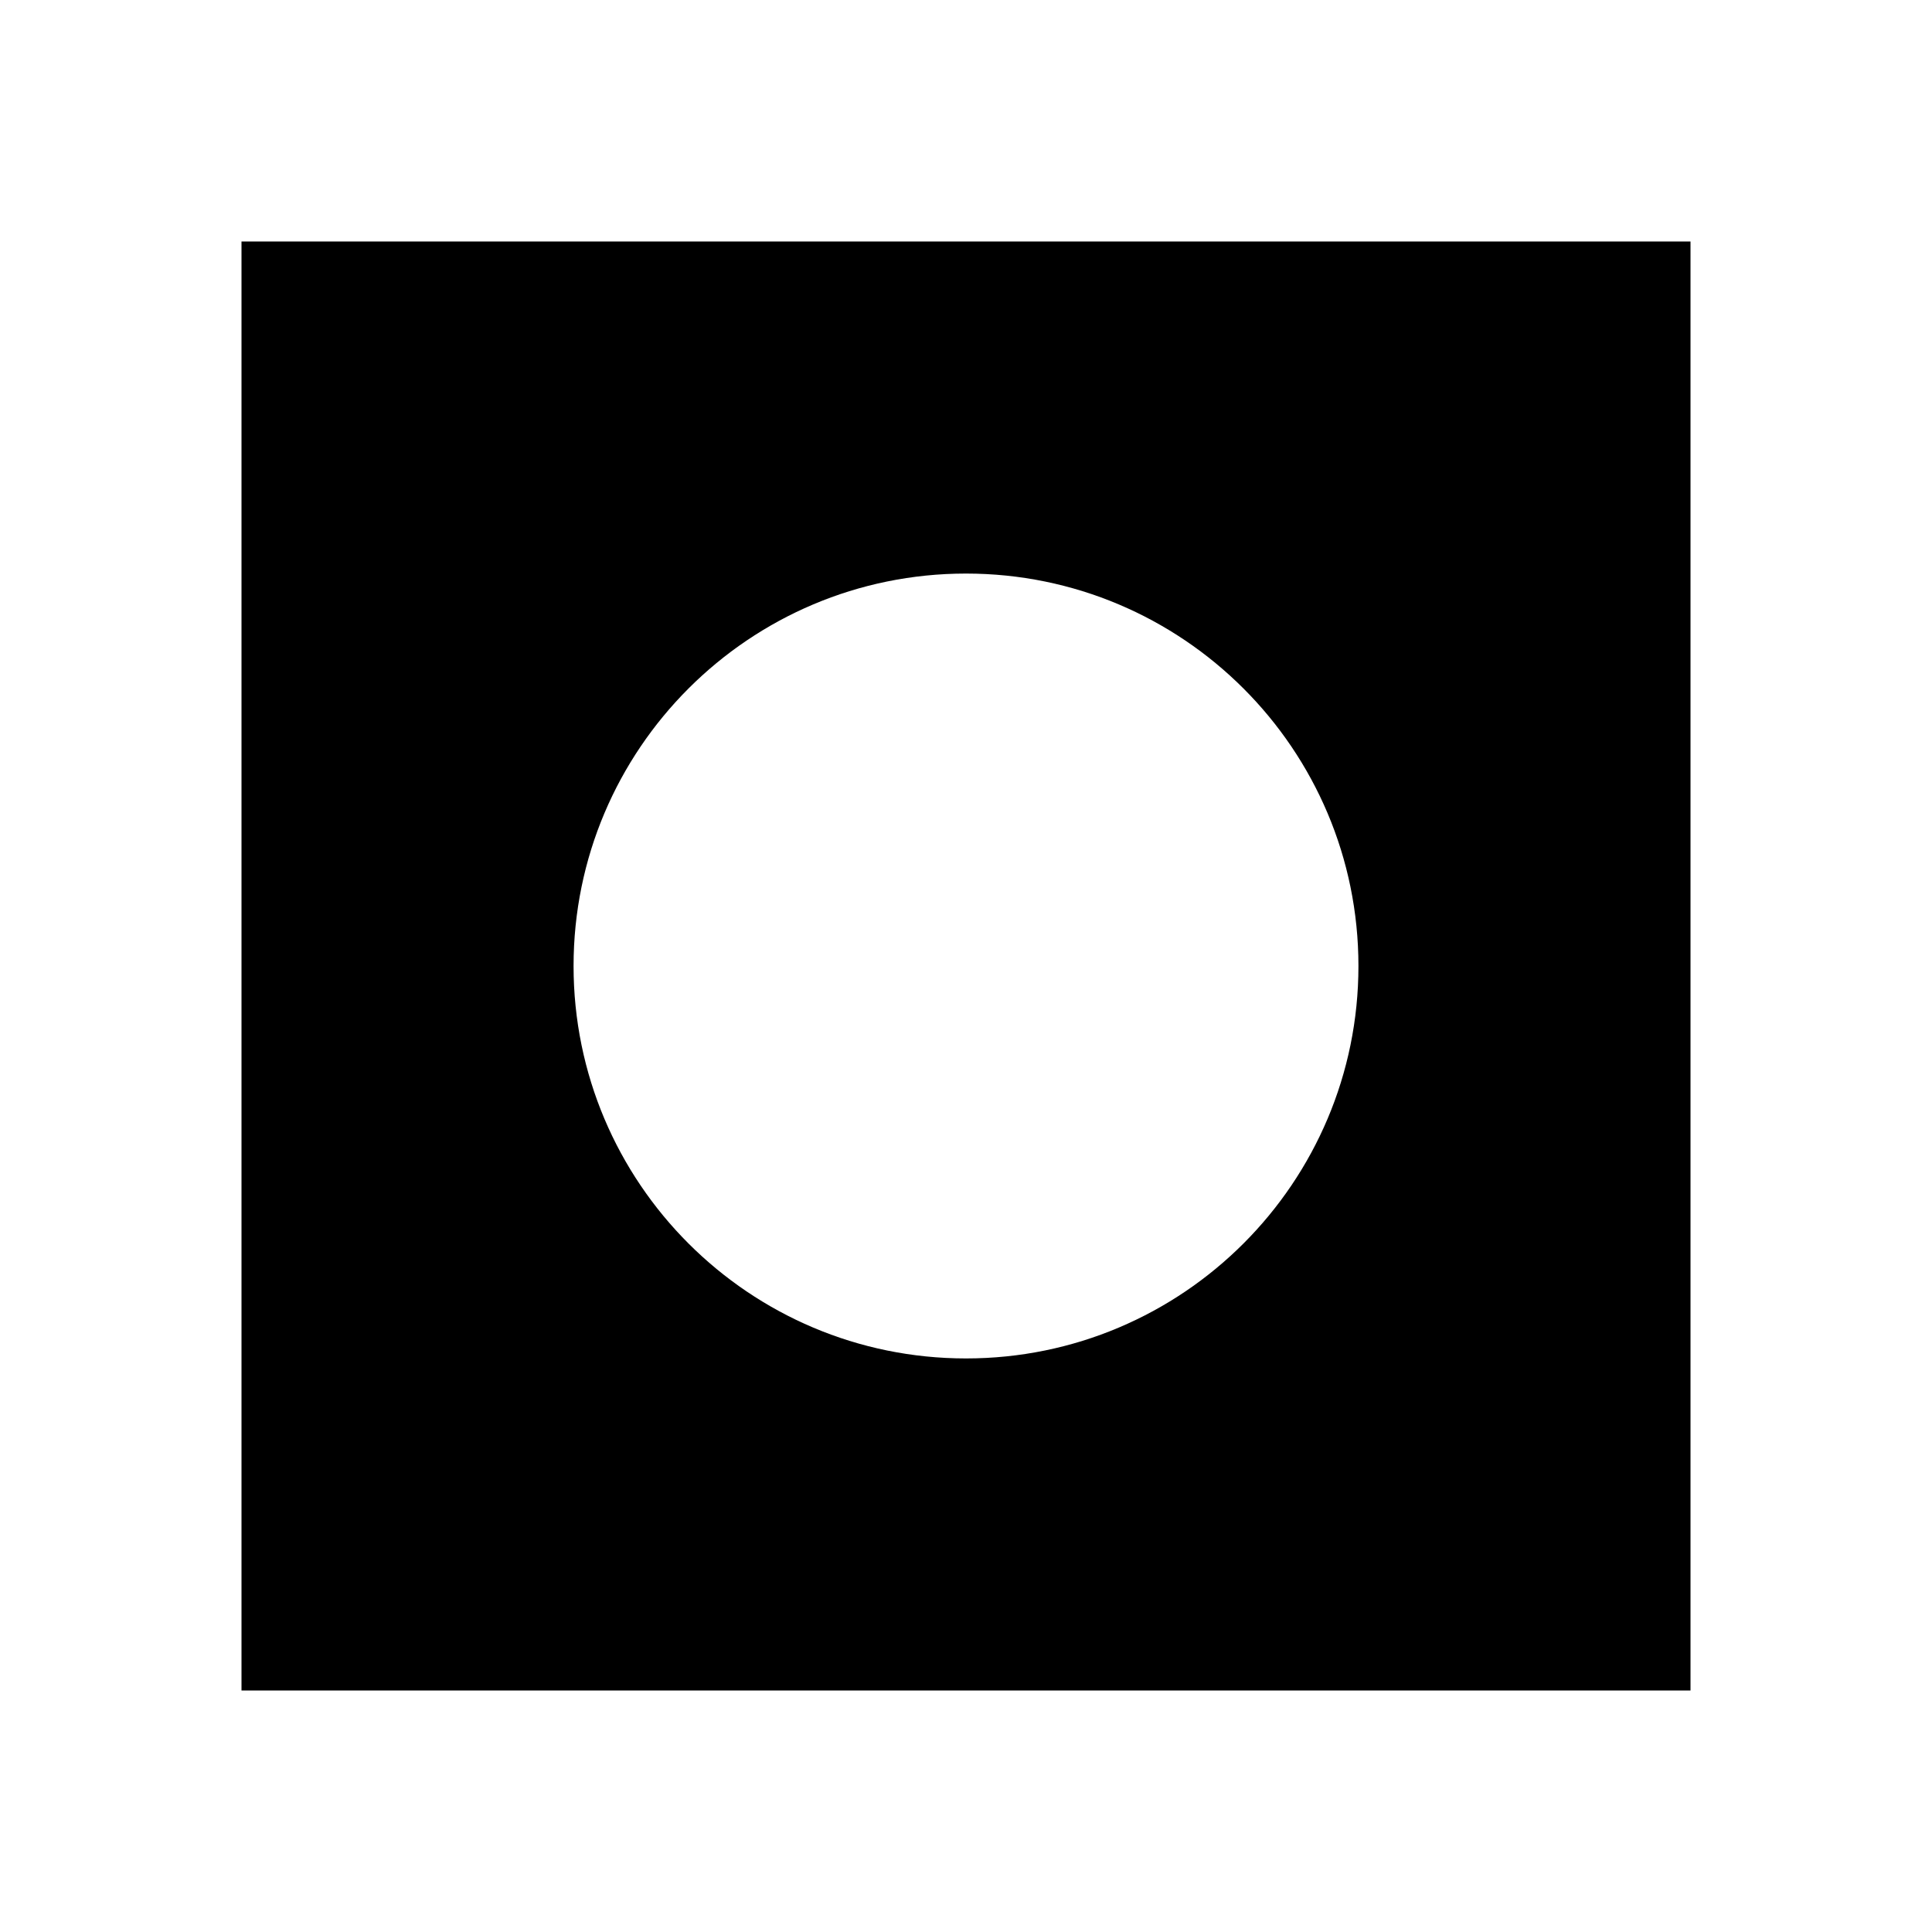
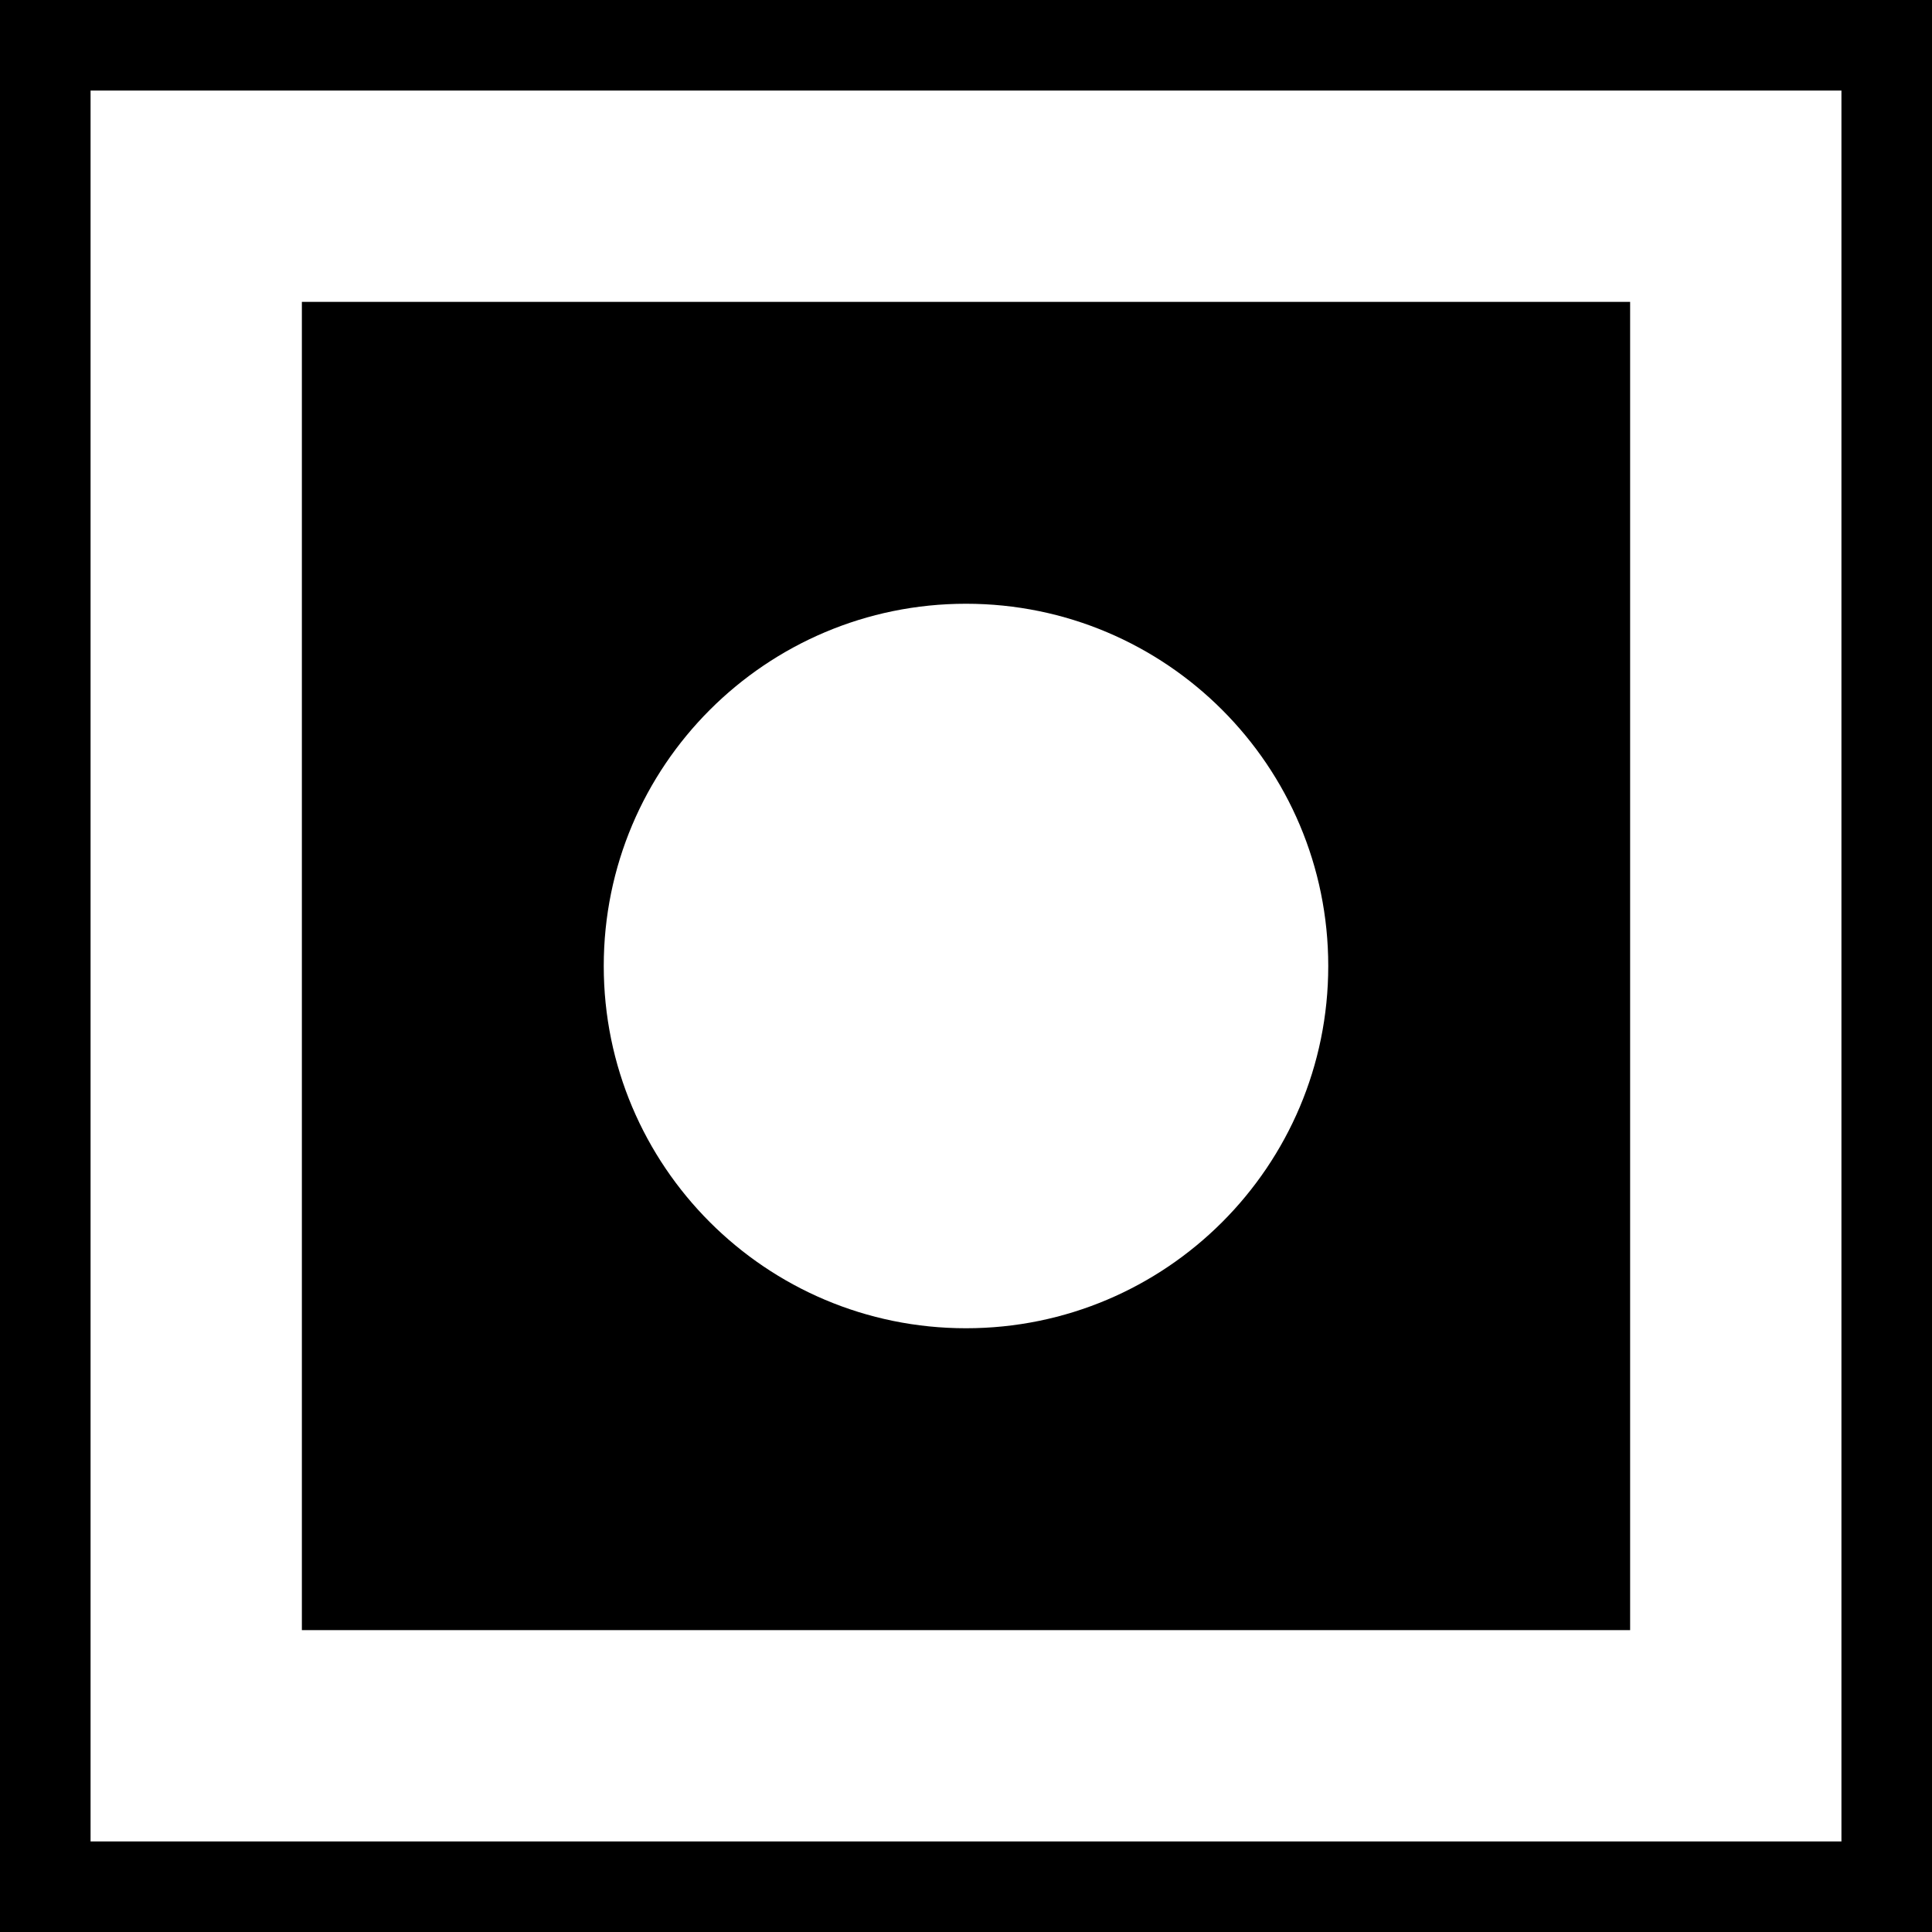
<svg xmlns="http://www.w3.org/2000/svg" viewBox="0 0 64 64" role="img" aria-label="Argus One logo">
-   <rect width="64" height="64" fill="#ffffff" />
-   <rect x="8" y="8" width="48" height="48" fill="#000000" />
-   <circle cx="32" cy="32" r="13" fill="#ffffff" />
+   <rect x="1.5" y="1.5" width="61" height="61" fill="#ffffff" stroke="#000000" stroke-width="3" />
+   <rect x="10" y="10" width="44" height="44" fill="#000000" />
+   <circle cx="32" cy="32" r="12" fill="#ffffff" />
</svg>
